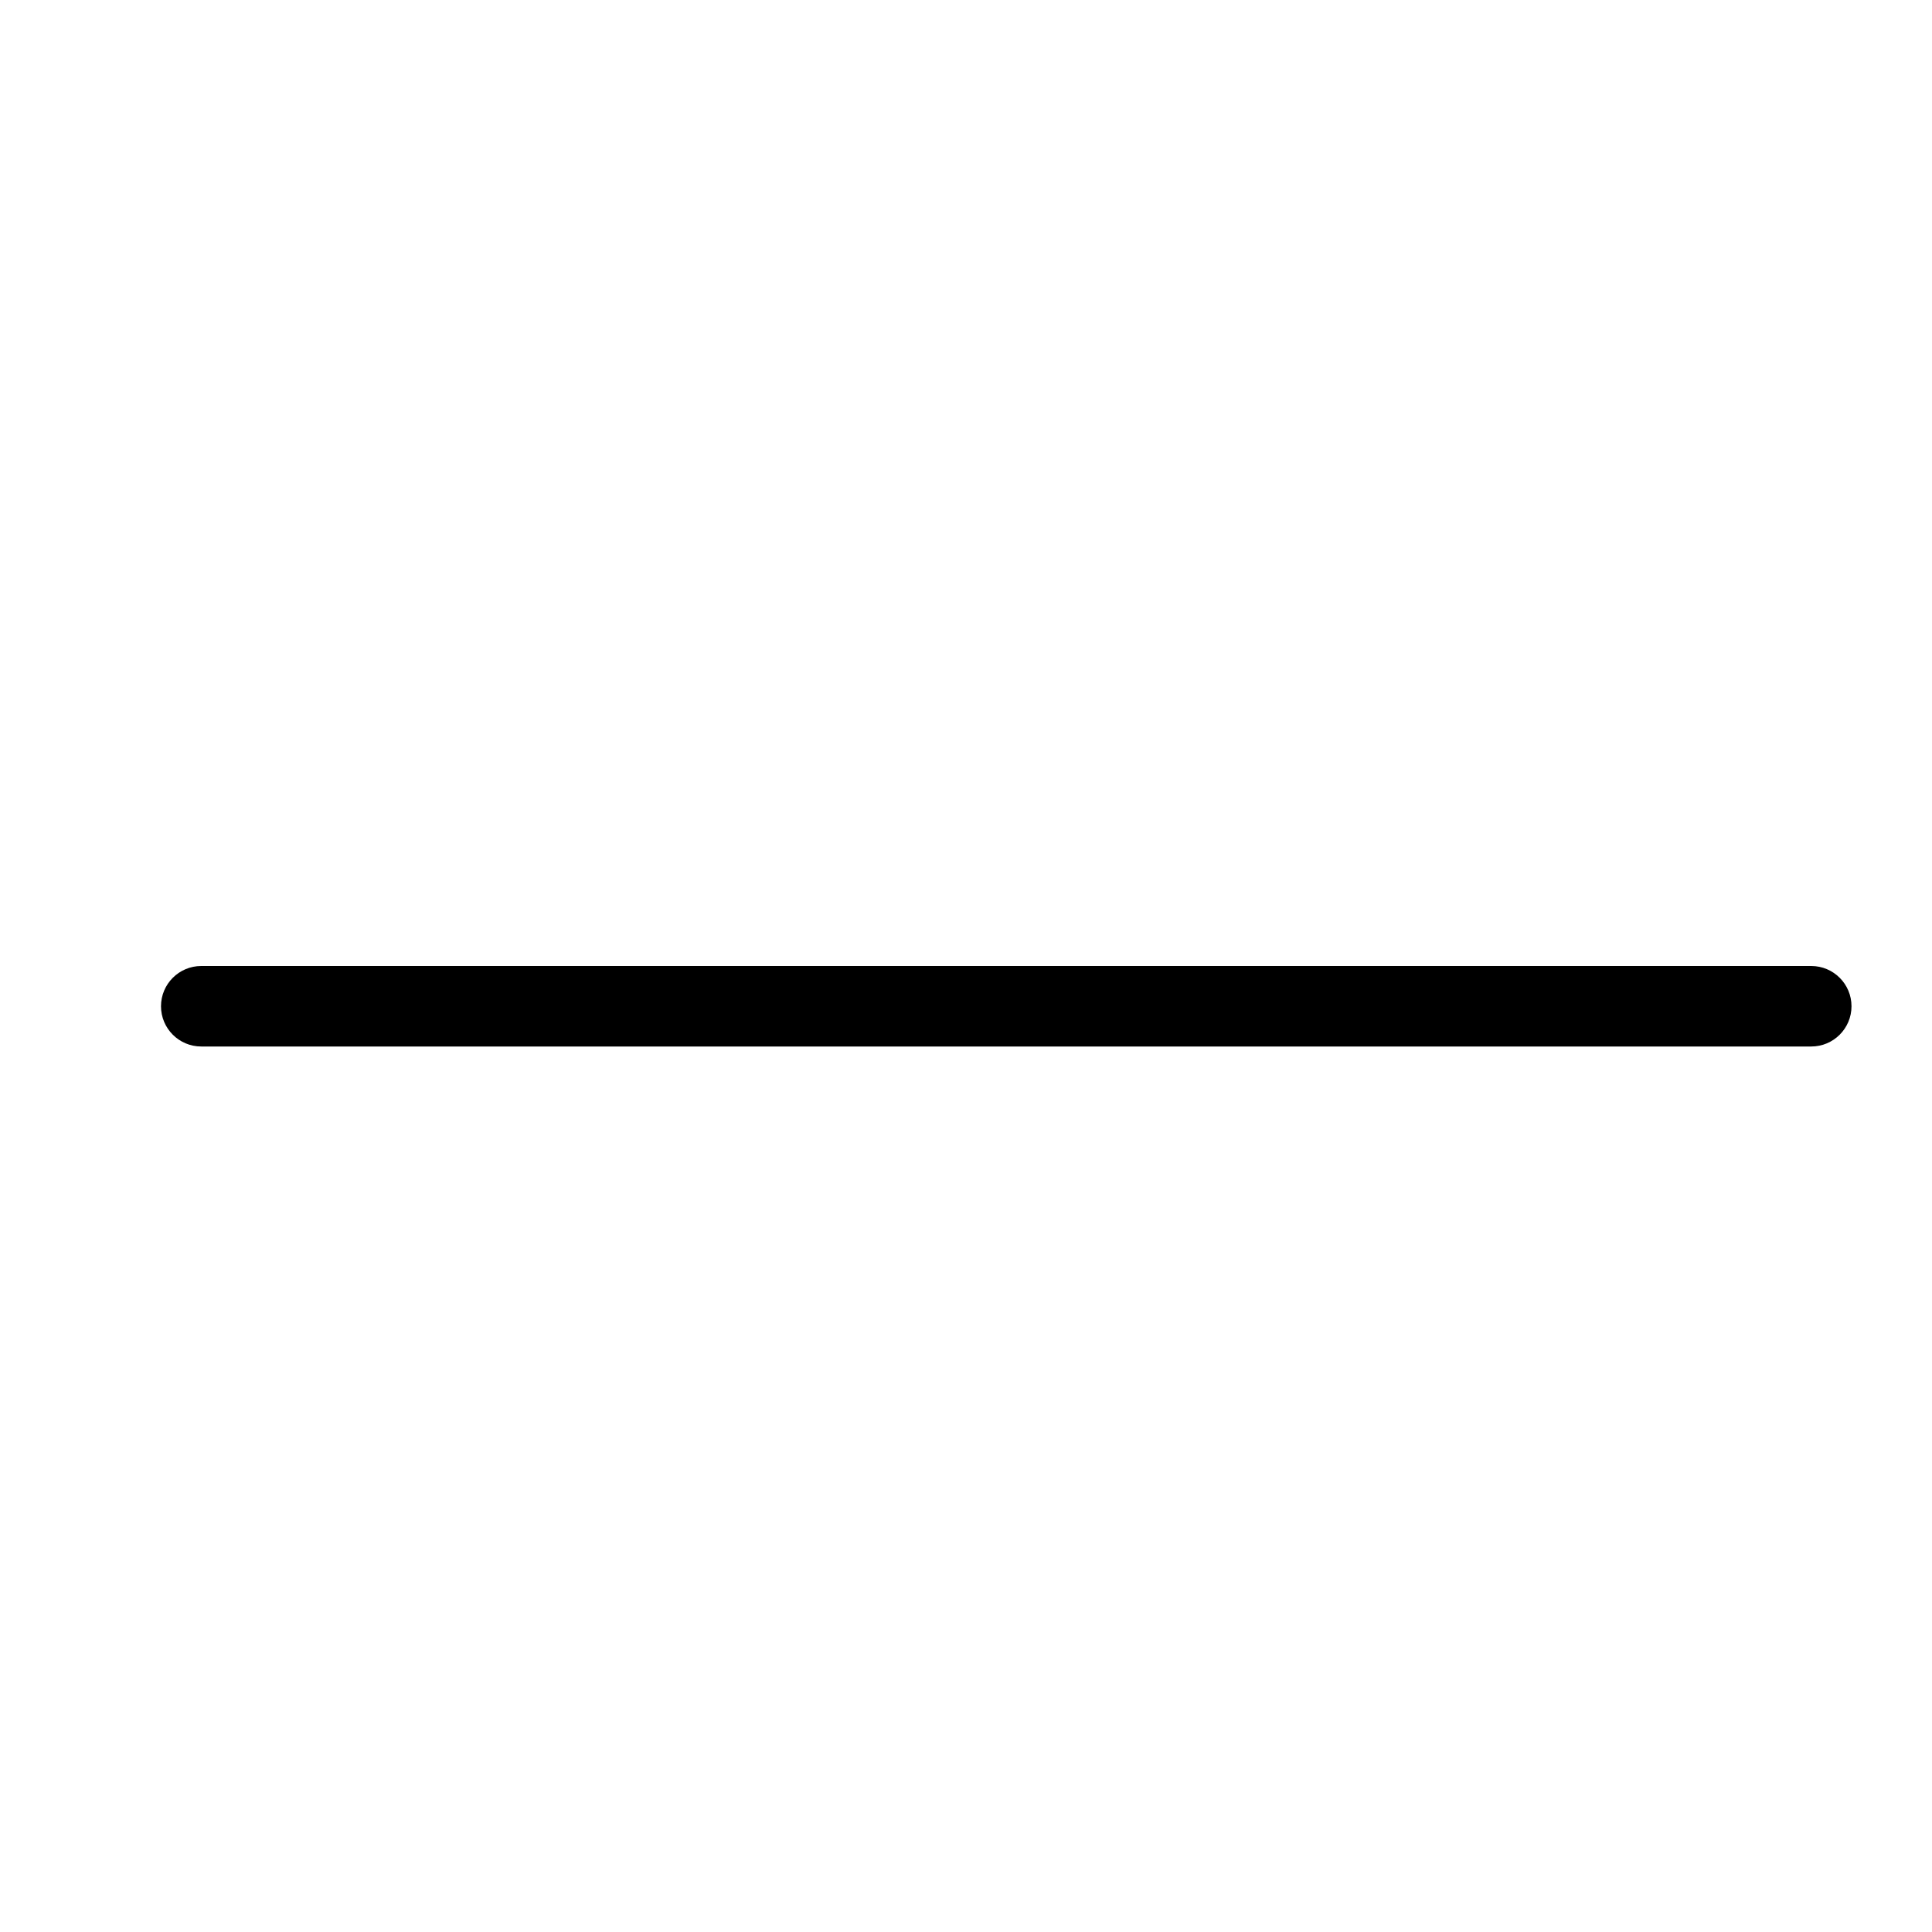
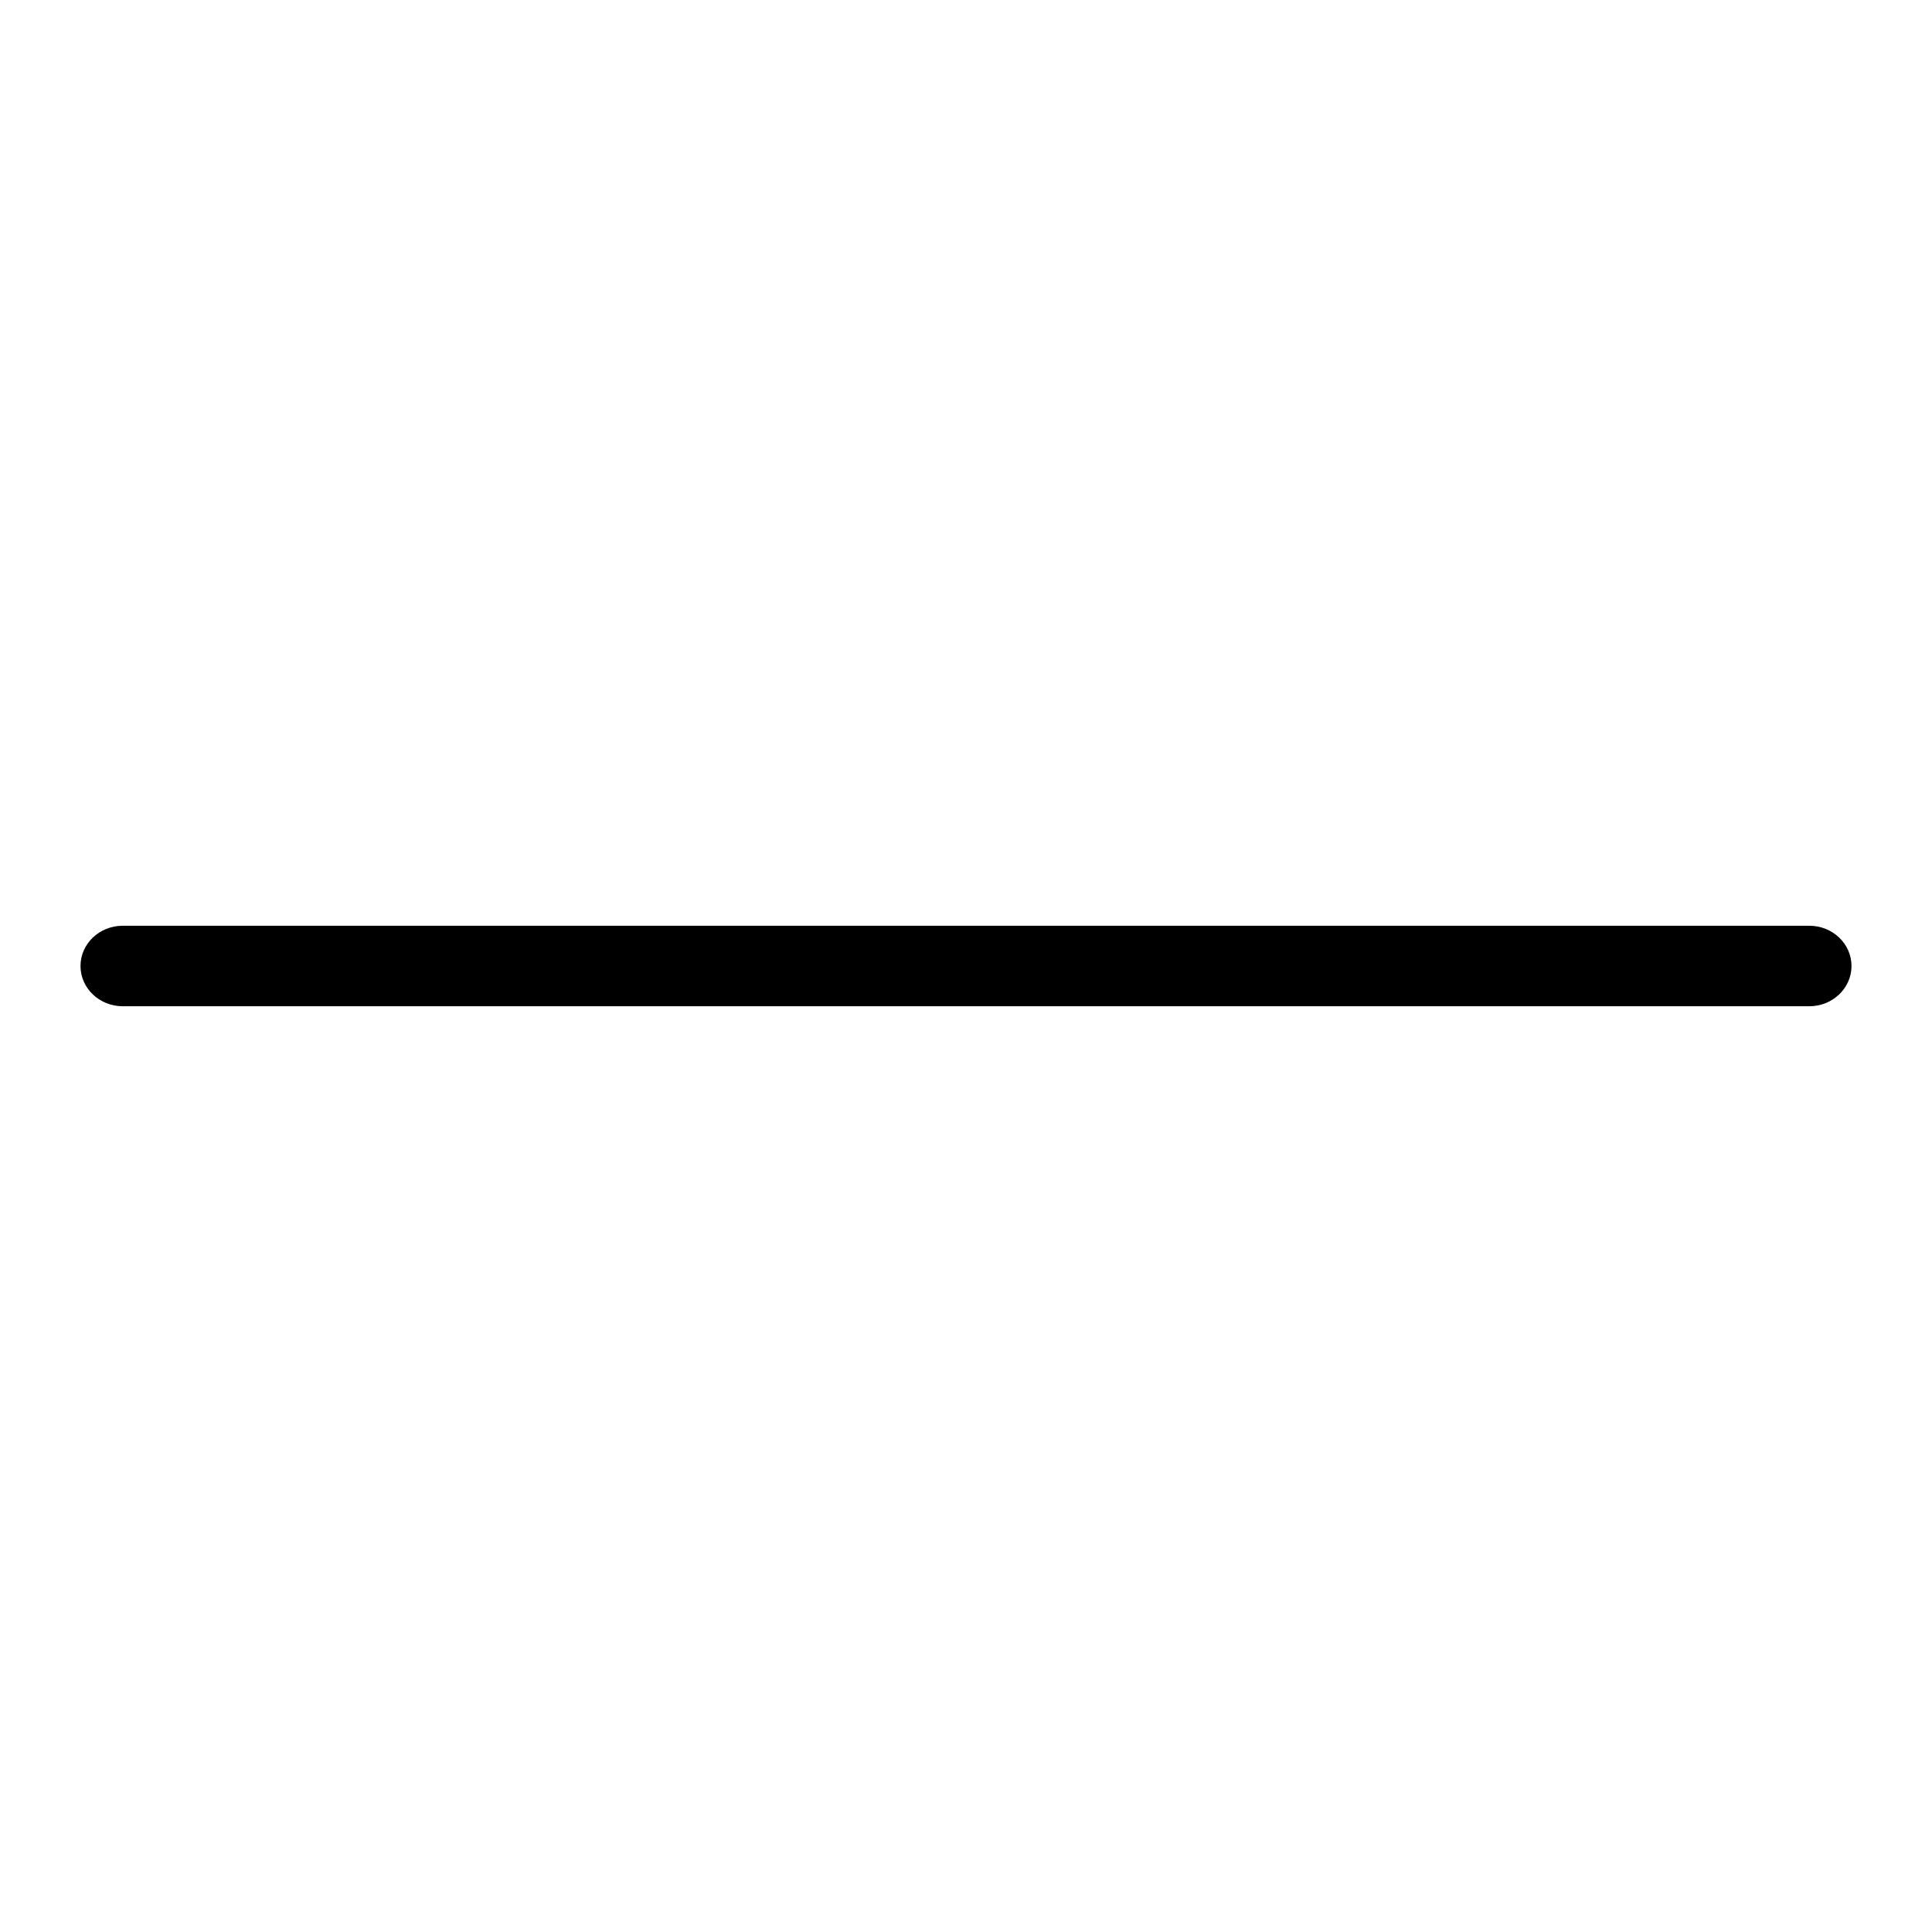
<svg xmlns="http://www.w3.org/2000/svg" width="24" height="24" viewBox="0 0 24 24">
-   <path d="M2.5 12c-.276 0-.5.224-.5.5 0 .276.224.5.5.5l20 0c.276 0 .5-.224.5-.5 0-.276-.224-.5-.5-.5l-20 0z" fill="#000" fill-rule="evenodd" />
+   <path d="M1.524 11.5C1.235 11.5 1 11.724 1 12c0 .276.235.5.524.5l20.952 0C22.765 12.5 23 12.276 23 12c0-.276-.235-.5-.524-.5l-20.952 0z" fill="#000" fill-rule="evenodd" />
</svg>
